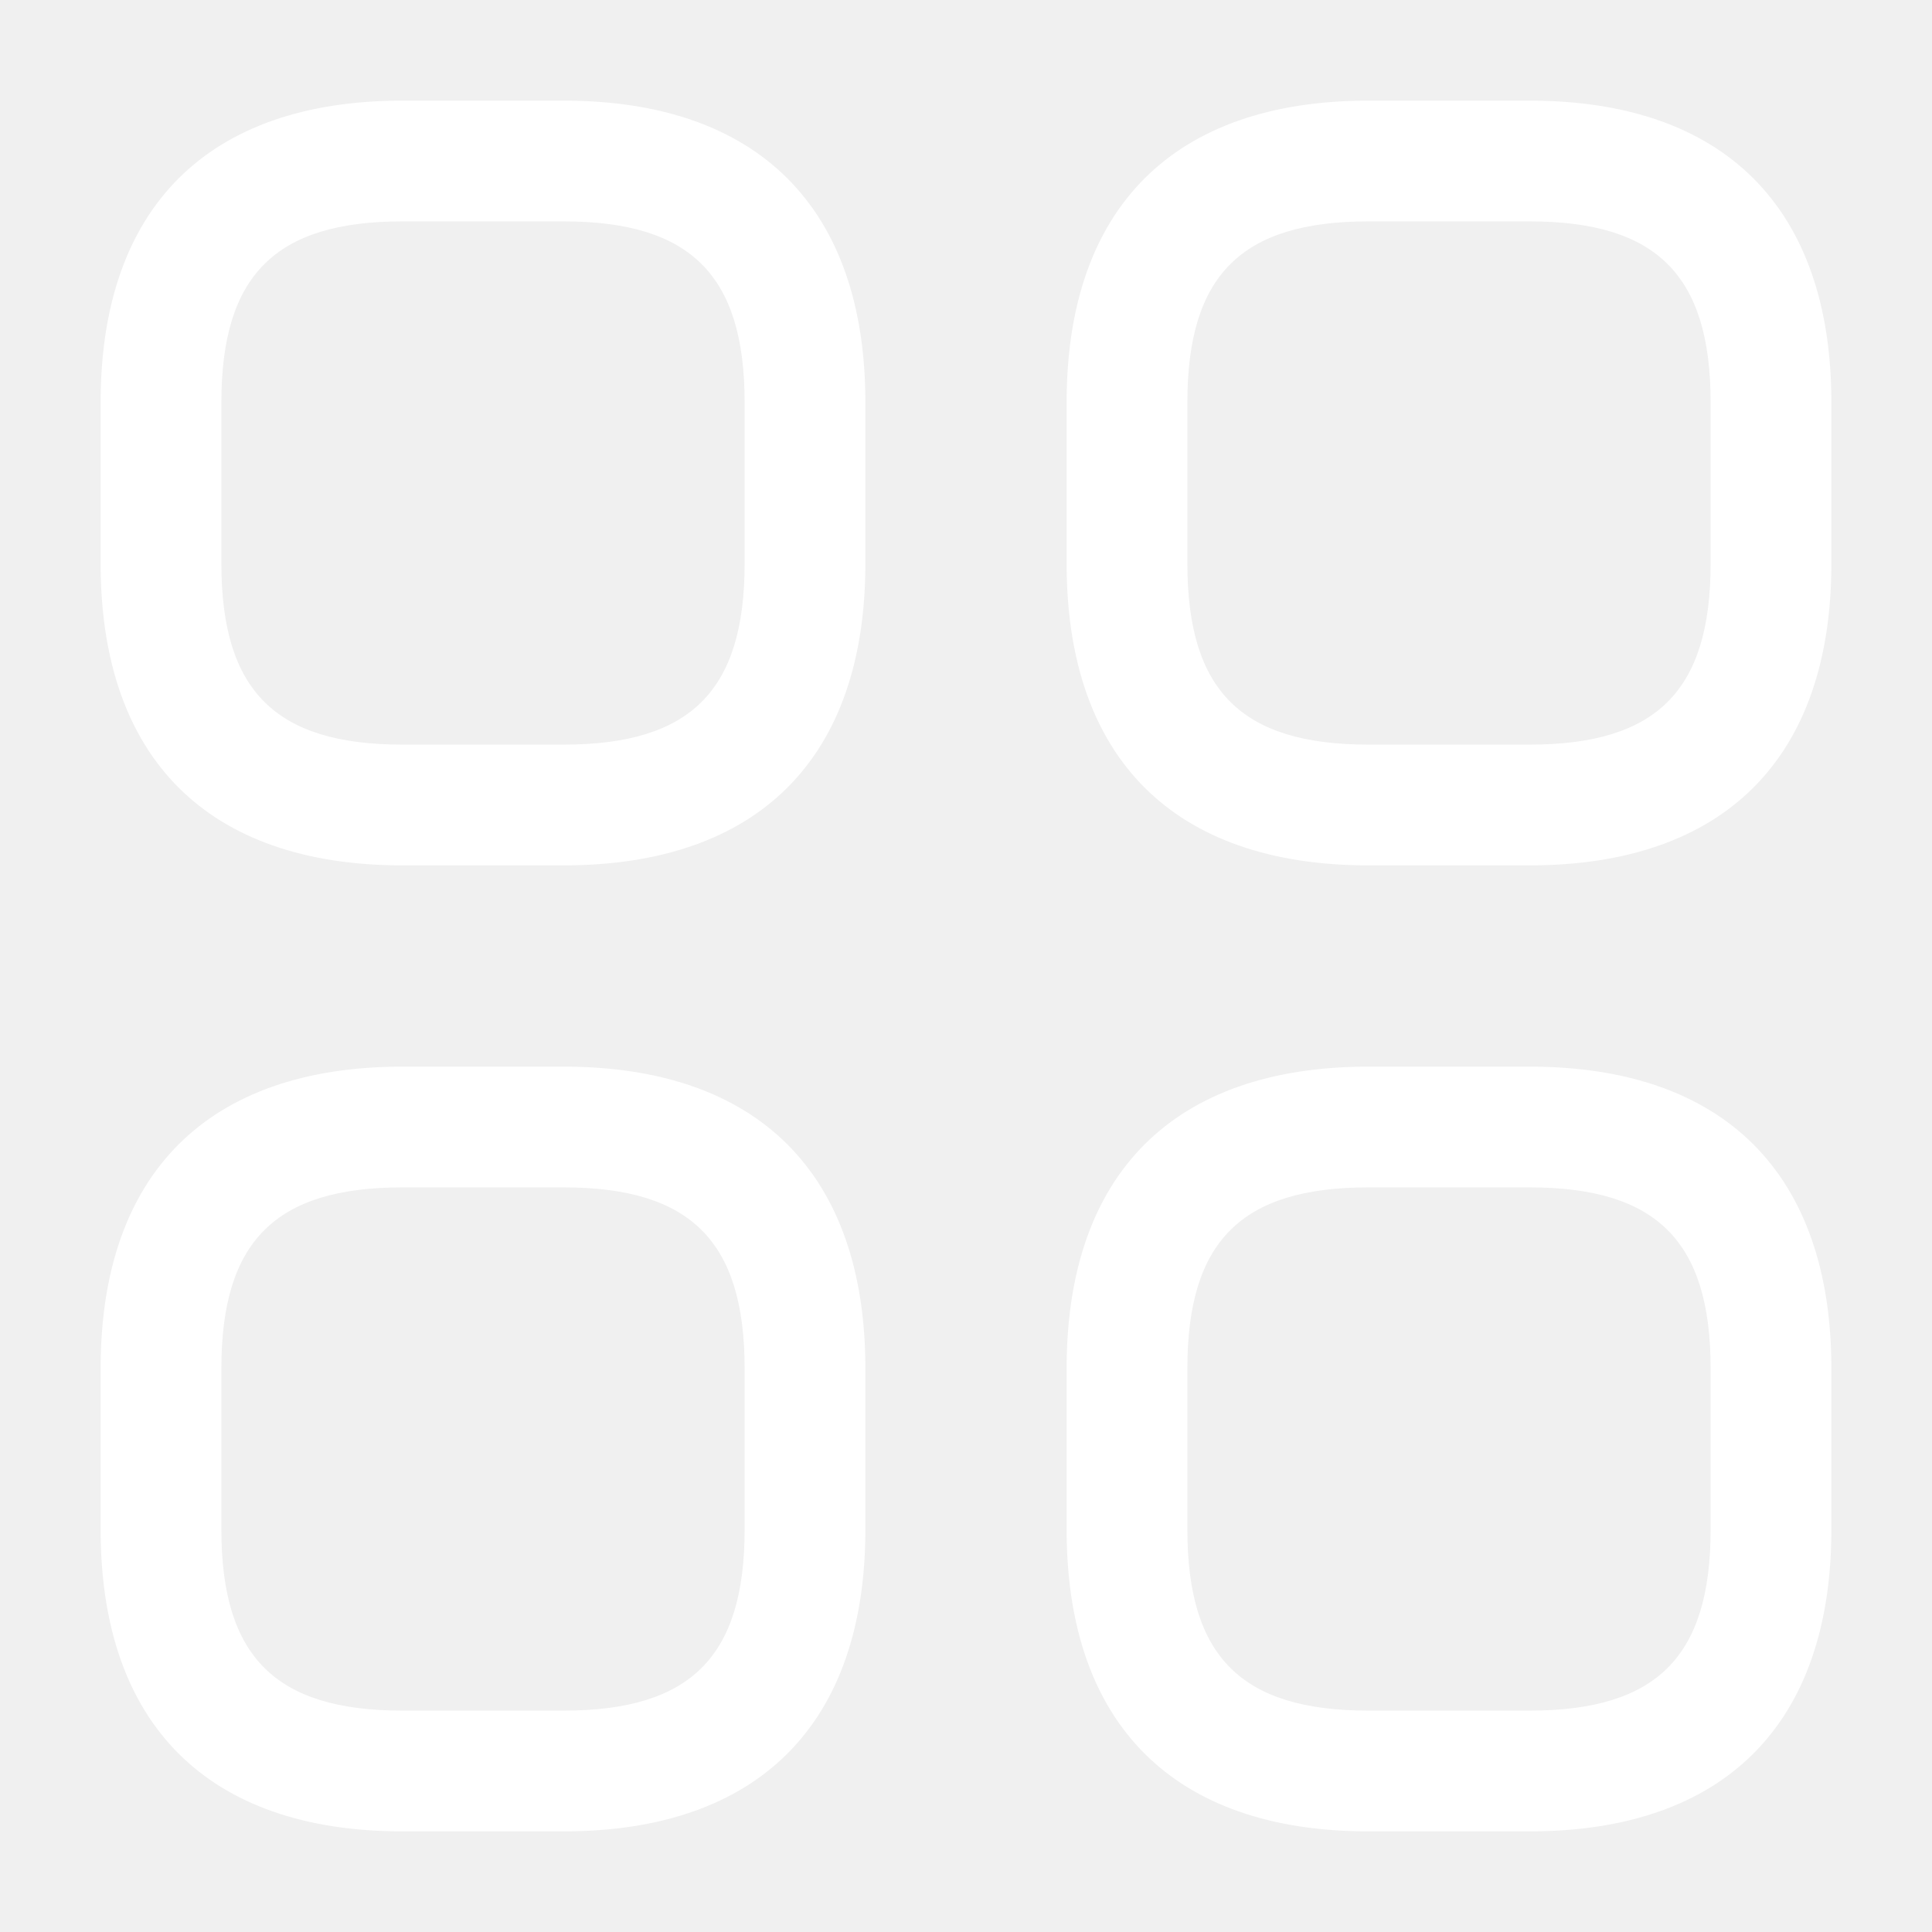
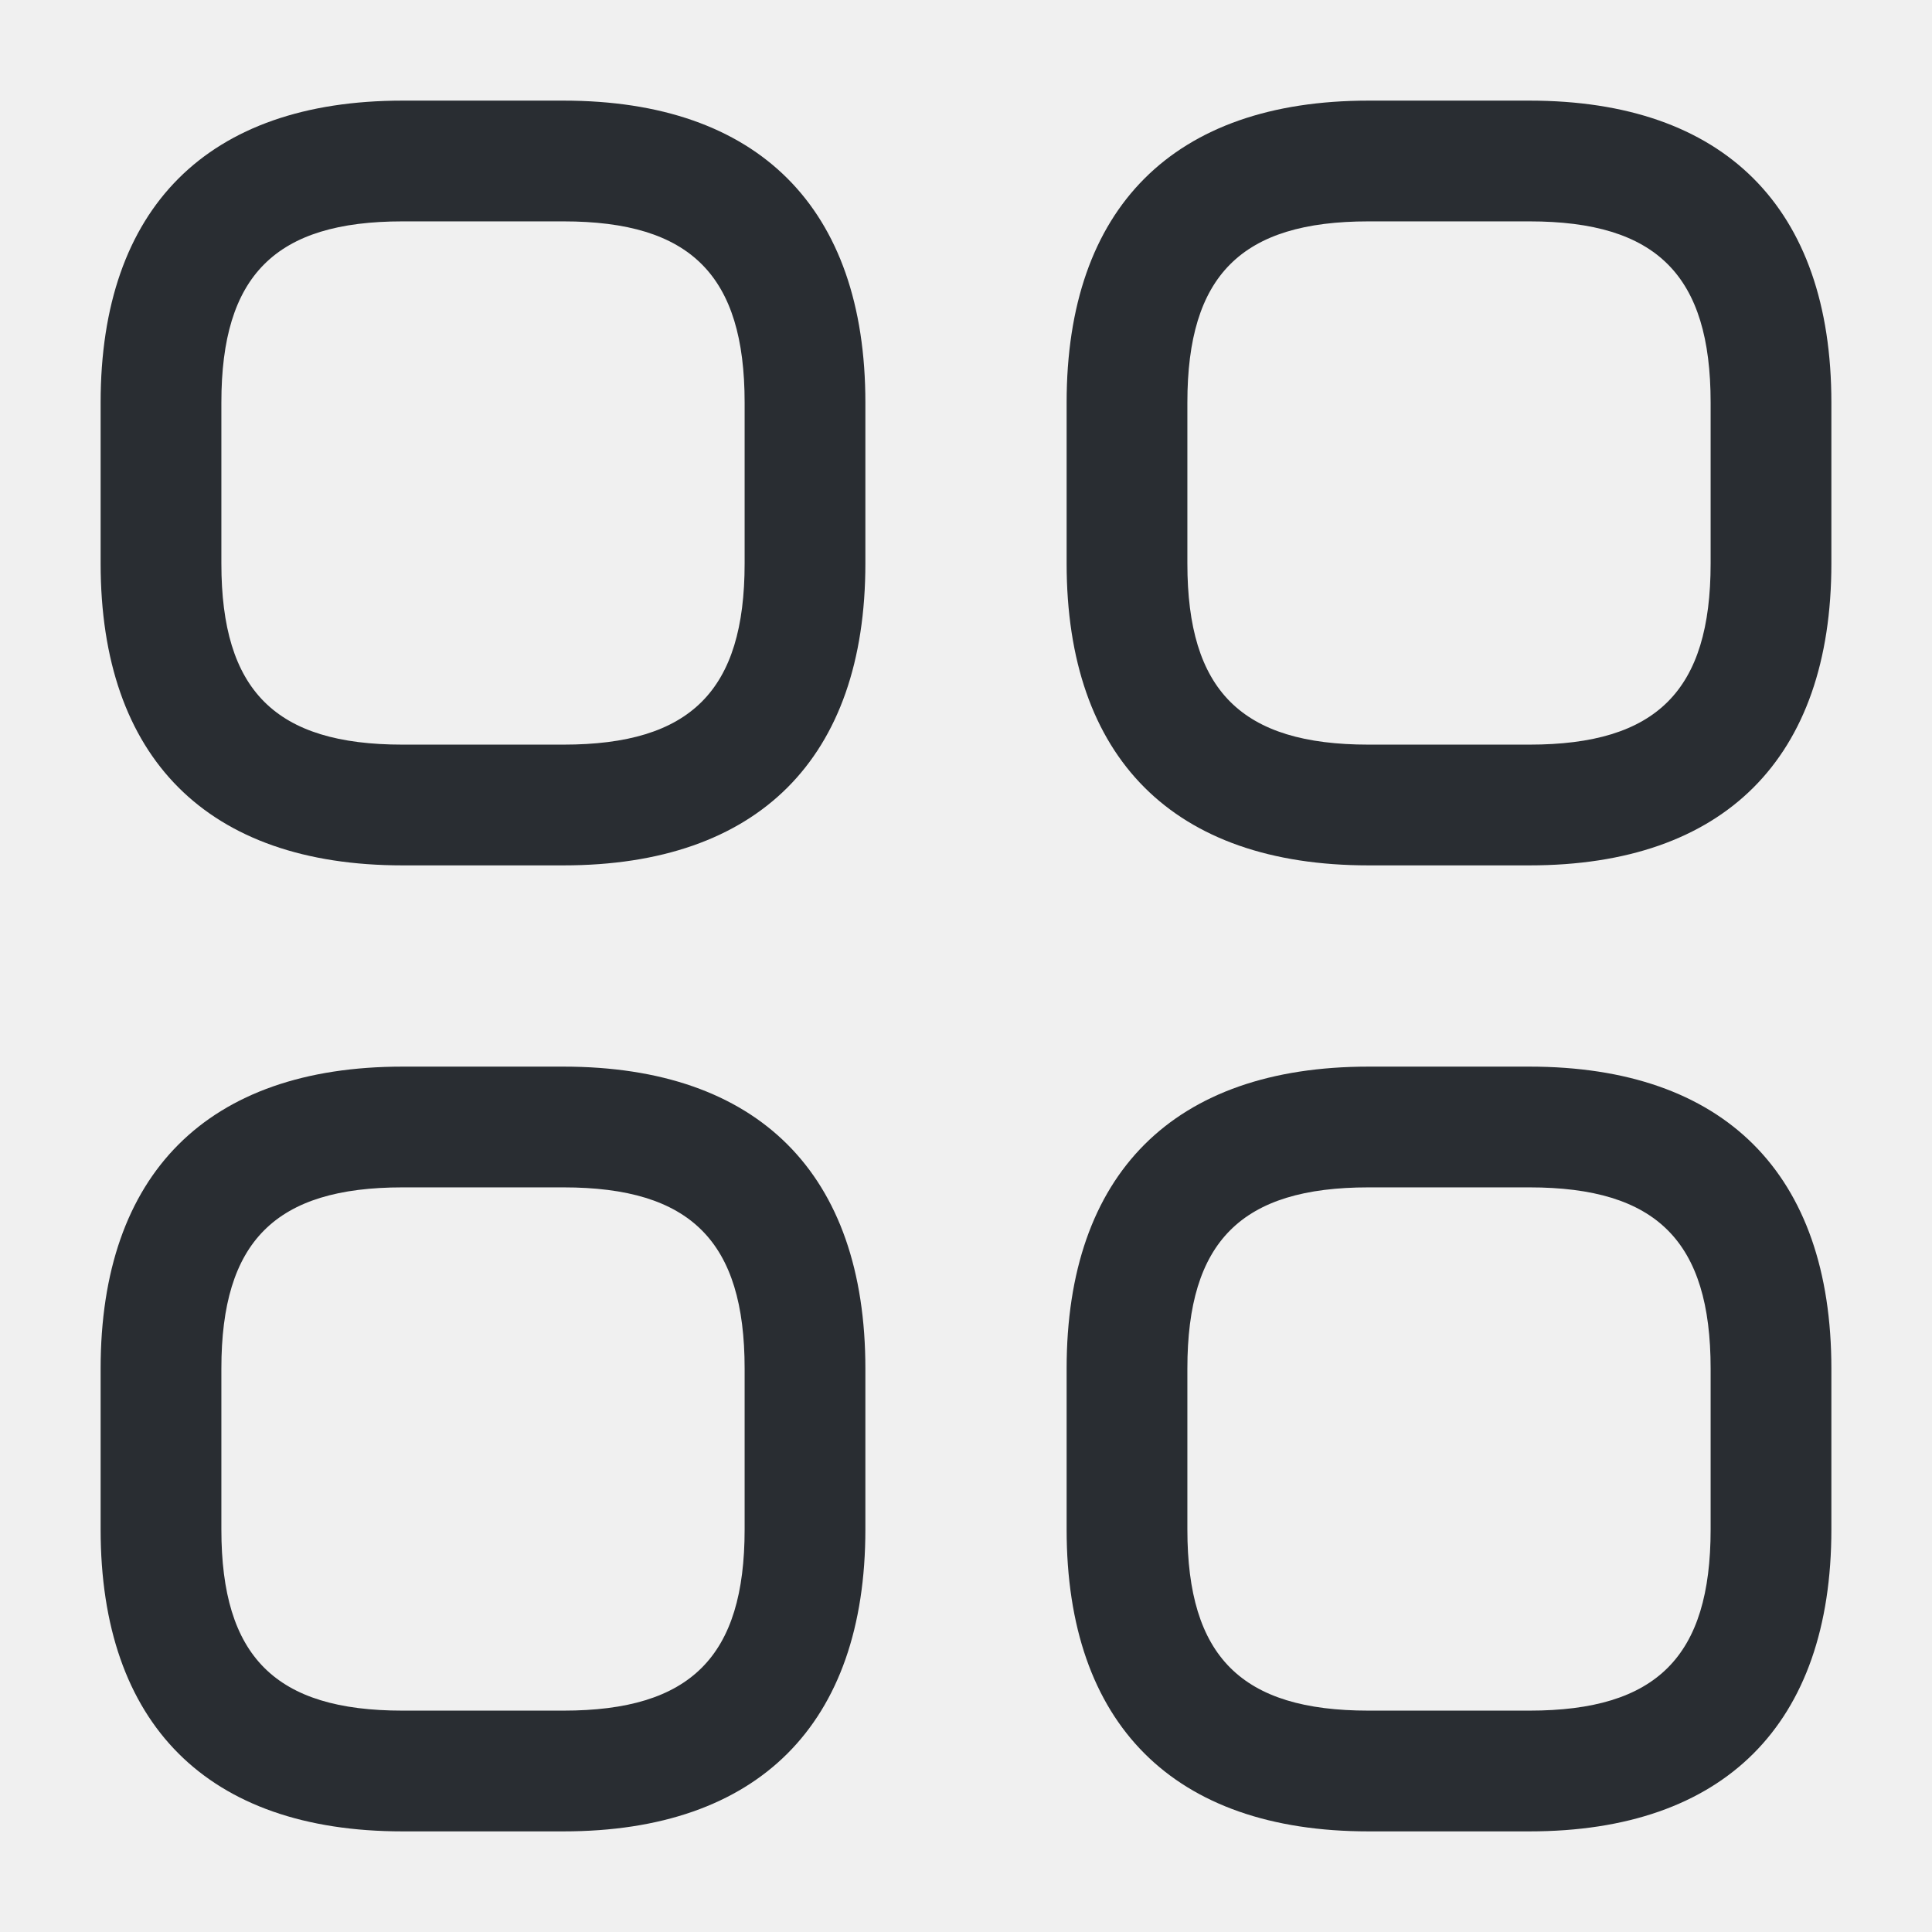
<svg xmlns="http://www.w3.org/2000/svg" width="24" height="24" viewBox="0 0 24 24" fill="none">
-   <path d="M7 10.75H5C2.58 10.75 1.25 9.42 1.25 7V5C1.25 2.58 2.58 1.25 5 1.25H7C9.42 1.25 10.75 2.58 10.75 5V7C10.75 9.42 9.42 10.75 7 10.75ZM5 2.75C3.42 2.75 2.75 3.42 2.75 5V7C2.75 8.58 3.42 9.25 5 9.25H7C8.58 9.25 9.25 8.58 9.25 7V5C9.25 3.42 8.58 2.75 7 2.75H5Z" fill="white" />
-   <path d="M19 10.75H17C14.58 10.75 13.25 9.42 13.25 7V5C13.25 2.58 14.58 1.25 17 1.25H19C21.42 1.25 22.75 2.58 22.75 5V7C22.75 9.42 21.42 10.75 19 10.75ZM17 2.75C15.42 2.75 14.75 3.42 14.75 5V7C14.75 8.58 15.42 9.25 17 9.25H19C20.58 9.25 21.25 8.58 21.25 7V5C21.25 3.42 20.58 2.75 19 2.75H17Z" fill="white" />
-   <path d="M19 22.75H17C14.58 22.75 13.25 21.42 13.25 19V17C13.25 14.58 14.58 13.25 17 13.25H19C21.42 13.25 22.75 14.58 22.75 17V19C22.75 21.42 21.42 22.75 19 22.75ZM17 14.75C15.42 14.75 14.75 15.42 14.75 17V19C14.75 20.58 15.42 21.25 17 21.25H19C20.58 21.25 21.25 20.58 21.25 19V17C21.25 15.42 20.58 14.75 19 14.75H17Z" fill="white" />
-   <path d="M7 22.75H5C2.58 22.75 1.25 21.42 1.25 19V17C1.25 14.58 2.58 13.25 5 13.25H7C9.42 13.25 10.75 14.58 10.75 17V19C10.75 21.42 9.42 22.75 7 22.75ZM5 14.75C3.42 14.75 2.75 15.42 2.75 17V19C2.75 20.58 3.42 21.25 5 21.25H7C8.58 21.25 9.25 20.58 9.25 19V17C9.25 15.42 8.58 14.75 7 14.75H5Z" fill="white" />
+   <path d="M7 10.75H5C2.58 10.75 1.25 9.42 1.25 7V5C1.25 2.58 2.58 1.25 5 1.25H7C9.42 1.25 10.75 2.58 10.75 5V7C10.75 9.42 9.42 10.75 7 10.75ZM5 2.75C3.42 2.75 2.75 3.42 2.75 5V7C2.75 8.58 3.42 9.25 5 9.25H7C8.58 9.25 9.25 8.58 9.25 7V5C9.25 3.42 8.58 2.75 7 2.75H5Z" fill="#292D32" />
+   <path d="M19 10.75H17C14.58 10.75 13.25 9.42 13.25 7V5C13.25 2.58 14.58 1.25 17 1.25H19C21.42 1.25 22.75 2.58 22.75 5V7C22.75 9.42 21.42 10.75 19 10.75ZM17 2.75C15.42 2.75 14.75 3.42 14.75 5V7C14.75 8.58 15.42 9.25 17 9.25H19C20.58 9.25 21.25 8.58 21.25 7V5C21.25 3.42 20.58 2.75 19 2.75H17Z" fill="#292D32" />
+   <path d="M19 22.75H17C14.58 22.75 13.25 21.42 13.25 19V17C13.25 14.58 14.58 13.25 17 13.25H19C21.42 13.25 22.75 14.58 22.75 17V19C22.75 21.42 21.42 22.75 19 22.75ZM17 14.75C15.42 14.75 14.75 15.42 14.75 17V19C14.75 20.58 15.42 21.25 17 21.25H19C20.58 21.25 21.25 20.58 21.25 19V17C21.25 15.42 20.58 14.75 19 14.75H17Z" fill="#292D32" />
+   <path d="M7 22.75H5C2.58 22.75 1.25 21.42 1.25 19V17C1.25 14.58 2.58 13.25 5 13.25H7C9.42 13.25 10.75 14.58 10.75 17V19C10.75 21.42 9.42 22.75 7 22.75ZM5 14.75C3.42 14.75 2.75 15.42 2.75 17V19C2.75 20.58 3.42 21.25 5 21.25H7C8.58 21.25 9.25 20.58 9.25 19V17C9.25 15.42 8.58 14.75 7 14.75H5Z" fill="#292D32" />
</svg>
